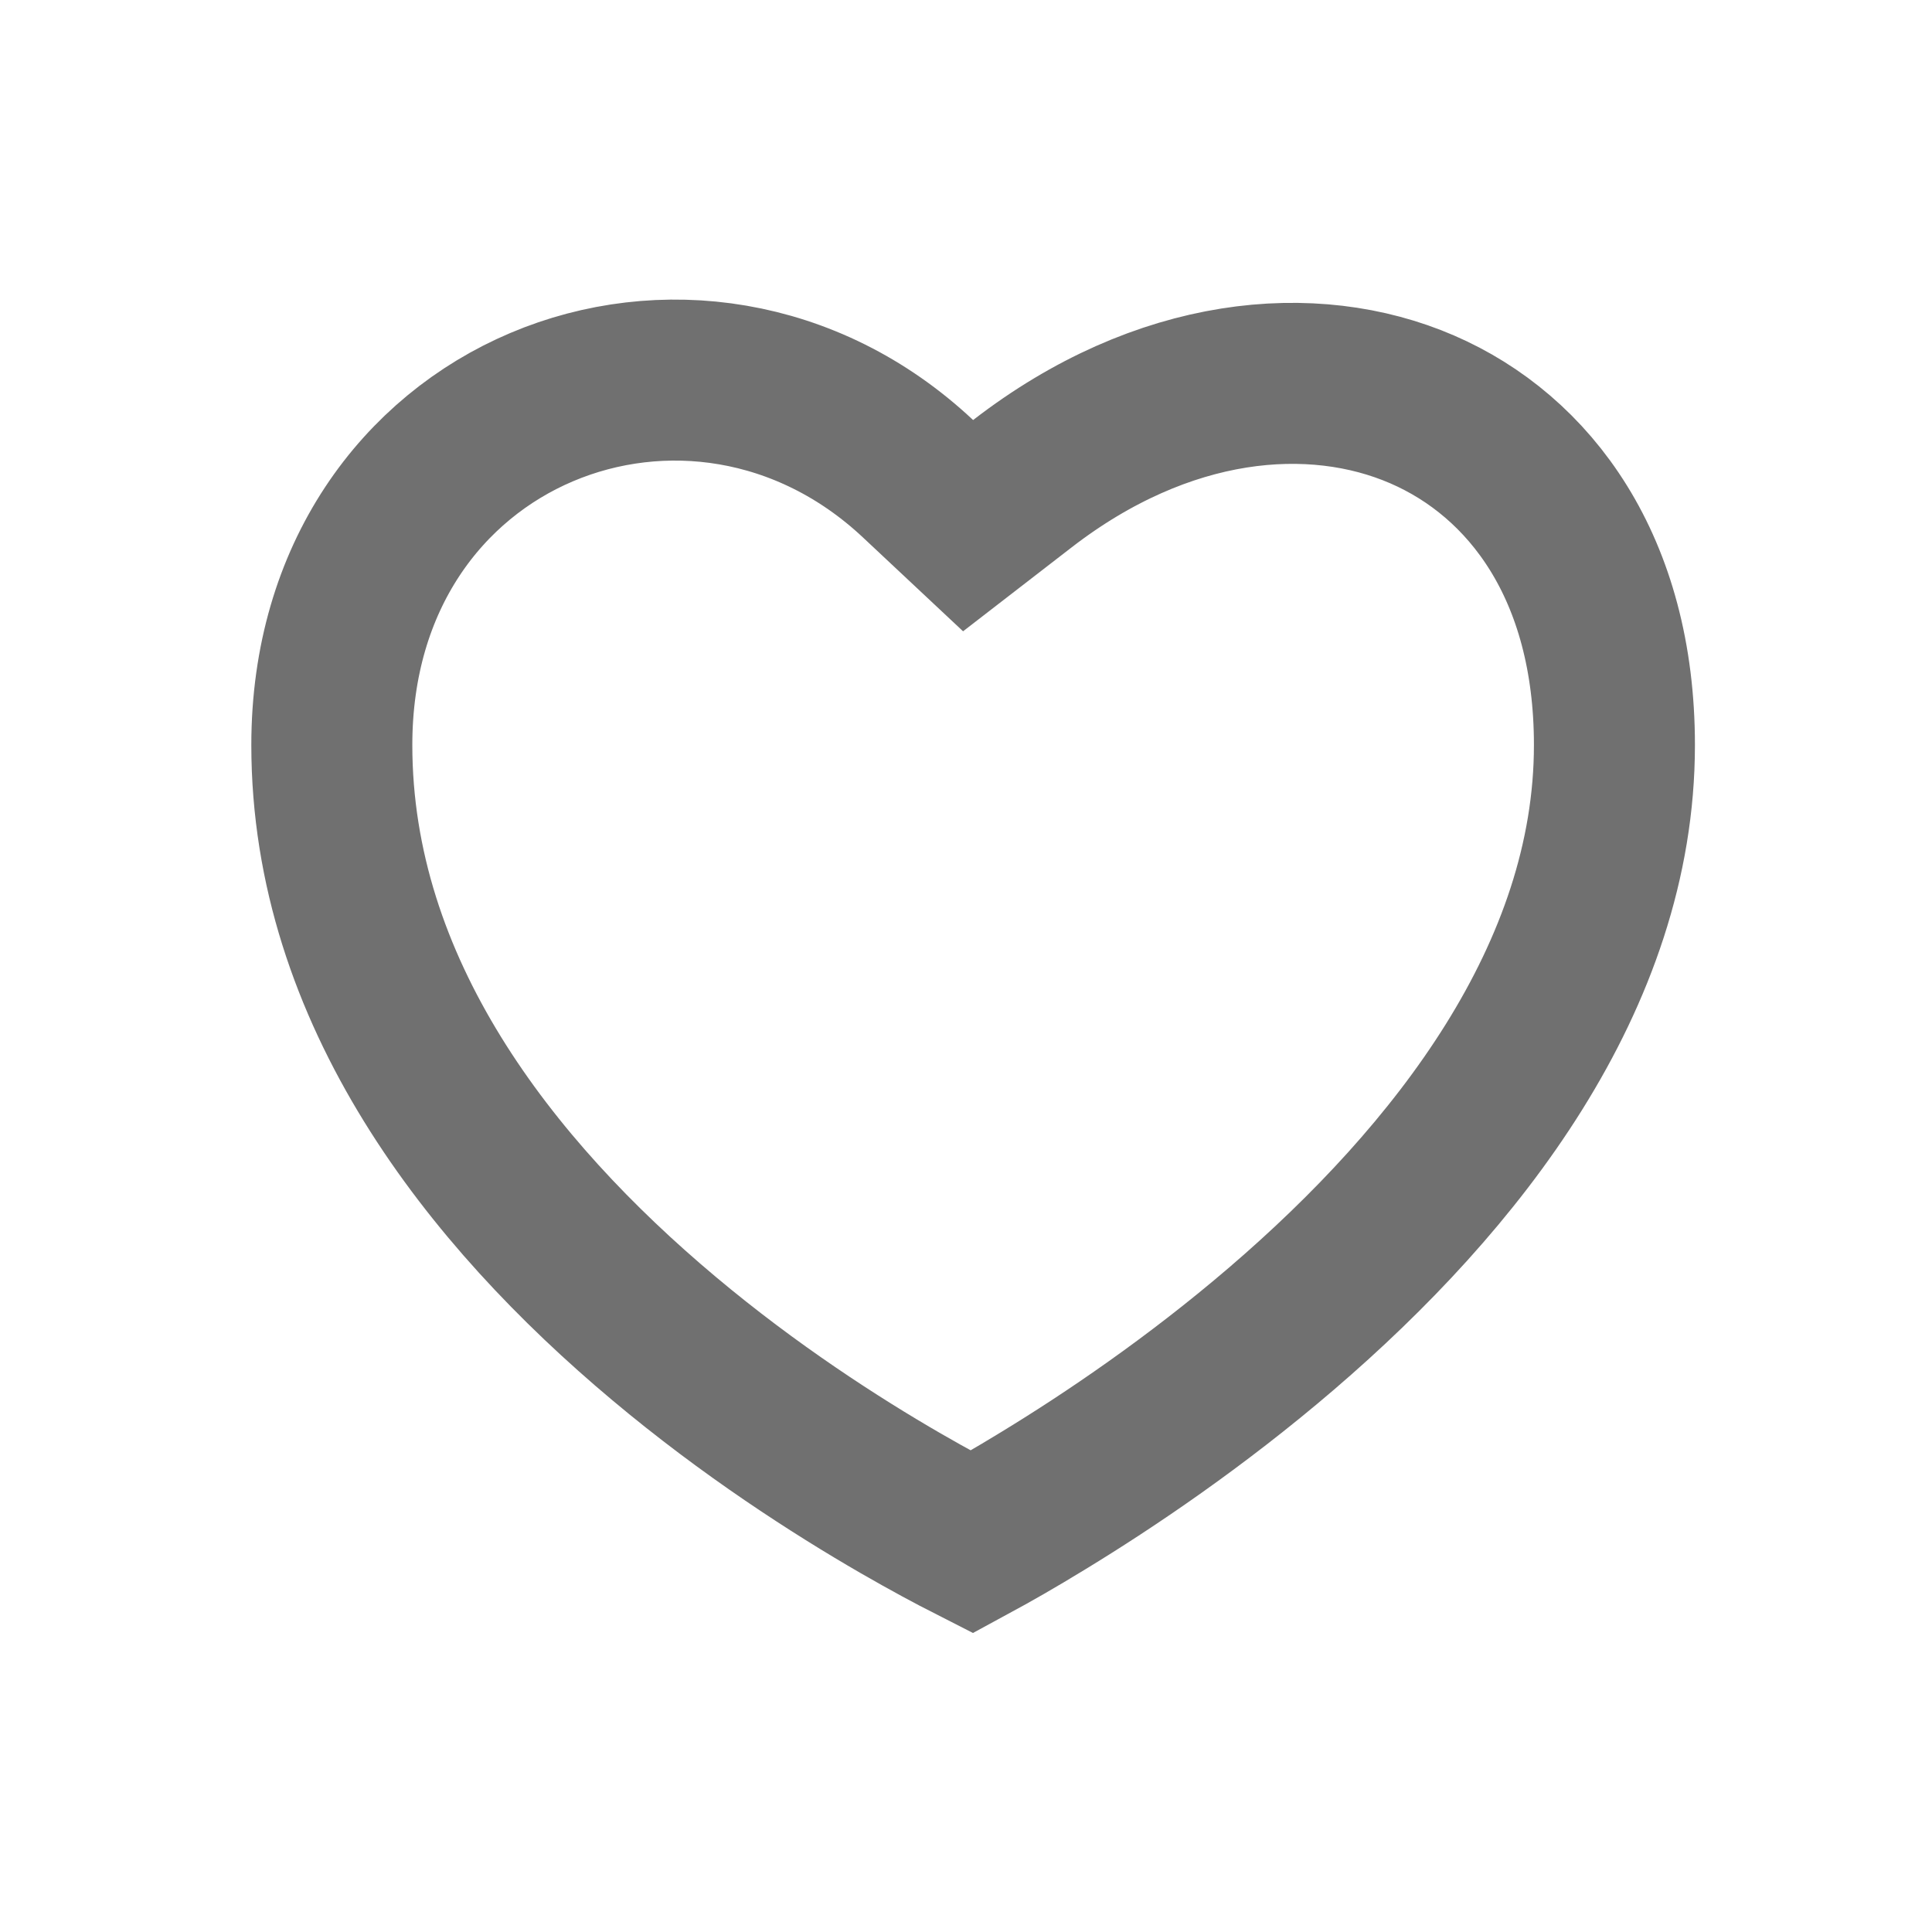
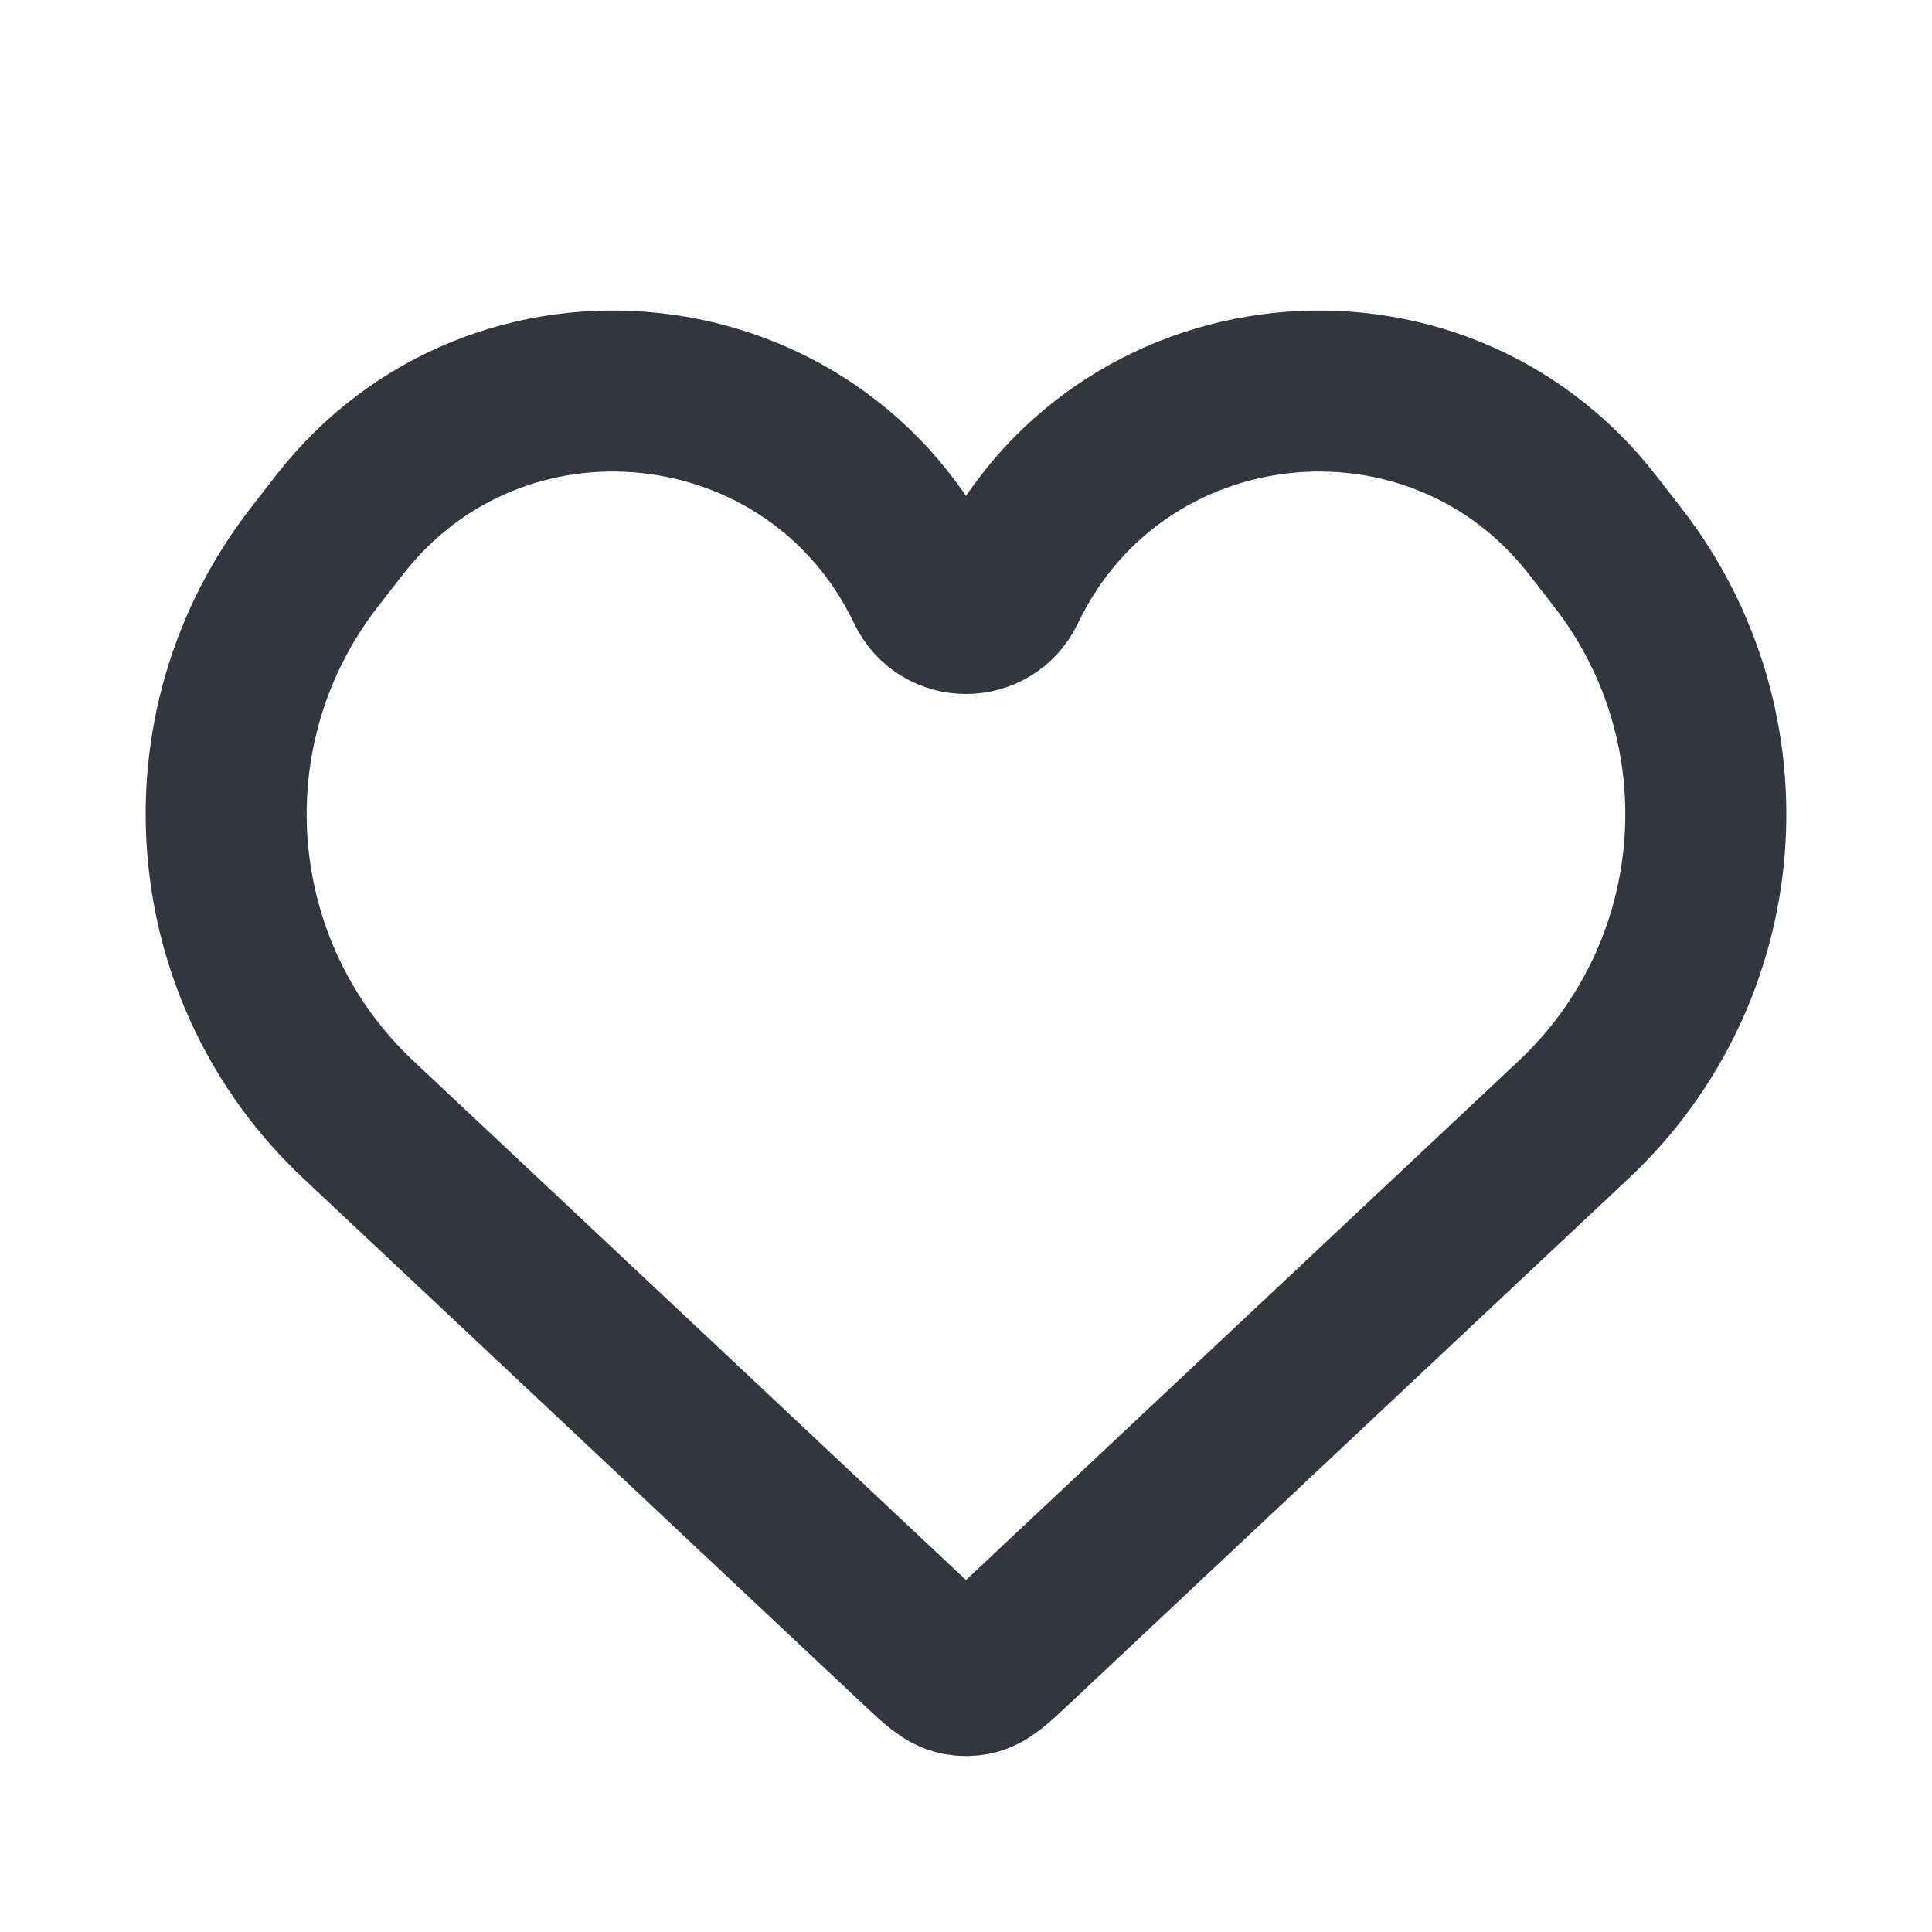
<svg xmlns="http://www.w3.org/2000/svg" width="24" height="24" viewBox="0 0 24 24" fill="none">
-   <path d="M11.404 5.947L12.026 6.53L12.7 6.009C14.444 4.661 16.304 4.496 17.667 5.086C19.005 5.665 20.055 7.054 20.055 9.255V9.255C20.055 12.132 18.102 14.633 15.92 16.504C14.851 17.421 13.777 18.144 12.968 18.637C12.606 18.859 12.299 19.033 12.072 19.156C11.848 19.042 11.545 18.88 11.188 18.674C10.382 18.208 9.312 17.52 8.248 16.627C6.085 14.813 4.122 12.313 4.122 9.255C4.122 5.058 8.647 3.361 11.404 5.947Z" stroke="black" stroke-opacity="0.56" stroke-width="2" />
+   <path d="M4.451 13.908L11.403 20.439C11.643 20.664 11.762 20.777 11.904 20.805C11.967 20.817 12.033 20.817 12.096 20.805C12.238 20.777 12.357 20.664 12.597 20.439L19.549 13.908C21.506 12.071 21.743 9.047 20.098 6.926L19.788 6.527C17.82 3.991 13.87 4.416 12.487 7.314C12.291 7.723 11.709 7.723 11.513 7.314C10.13 4.416 6.18 3.991 4.212 6.527L3.902 6.926C2.257 9.047 2.494 12.071 4.451 13.908Z" stroke="#33363F" stroke-width="2" />
</svg>
